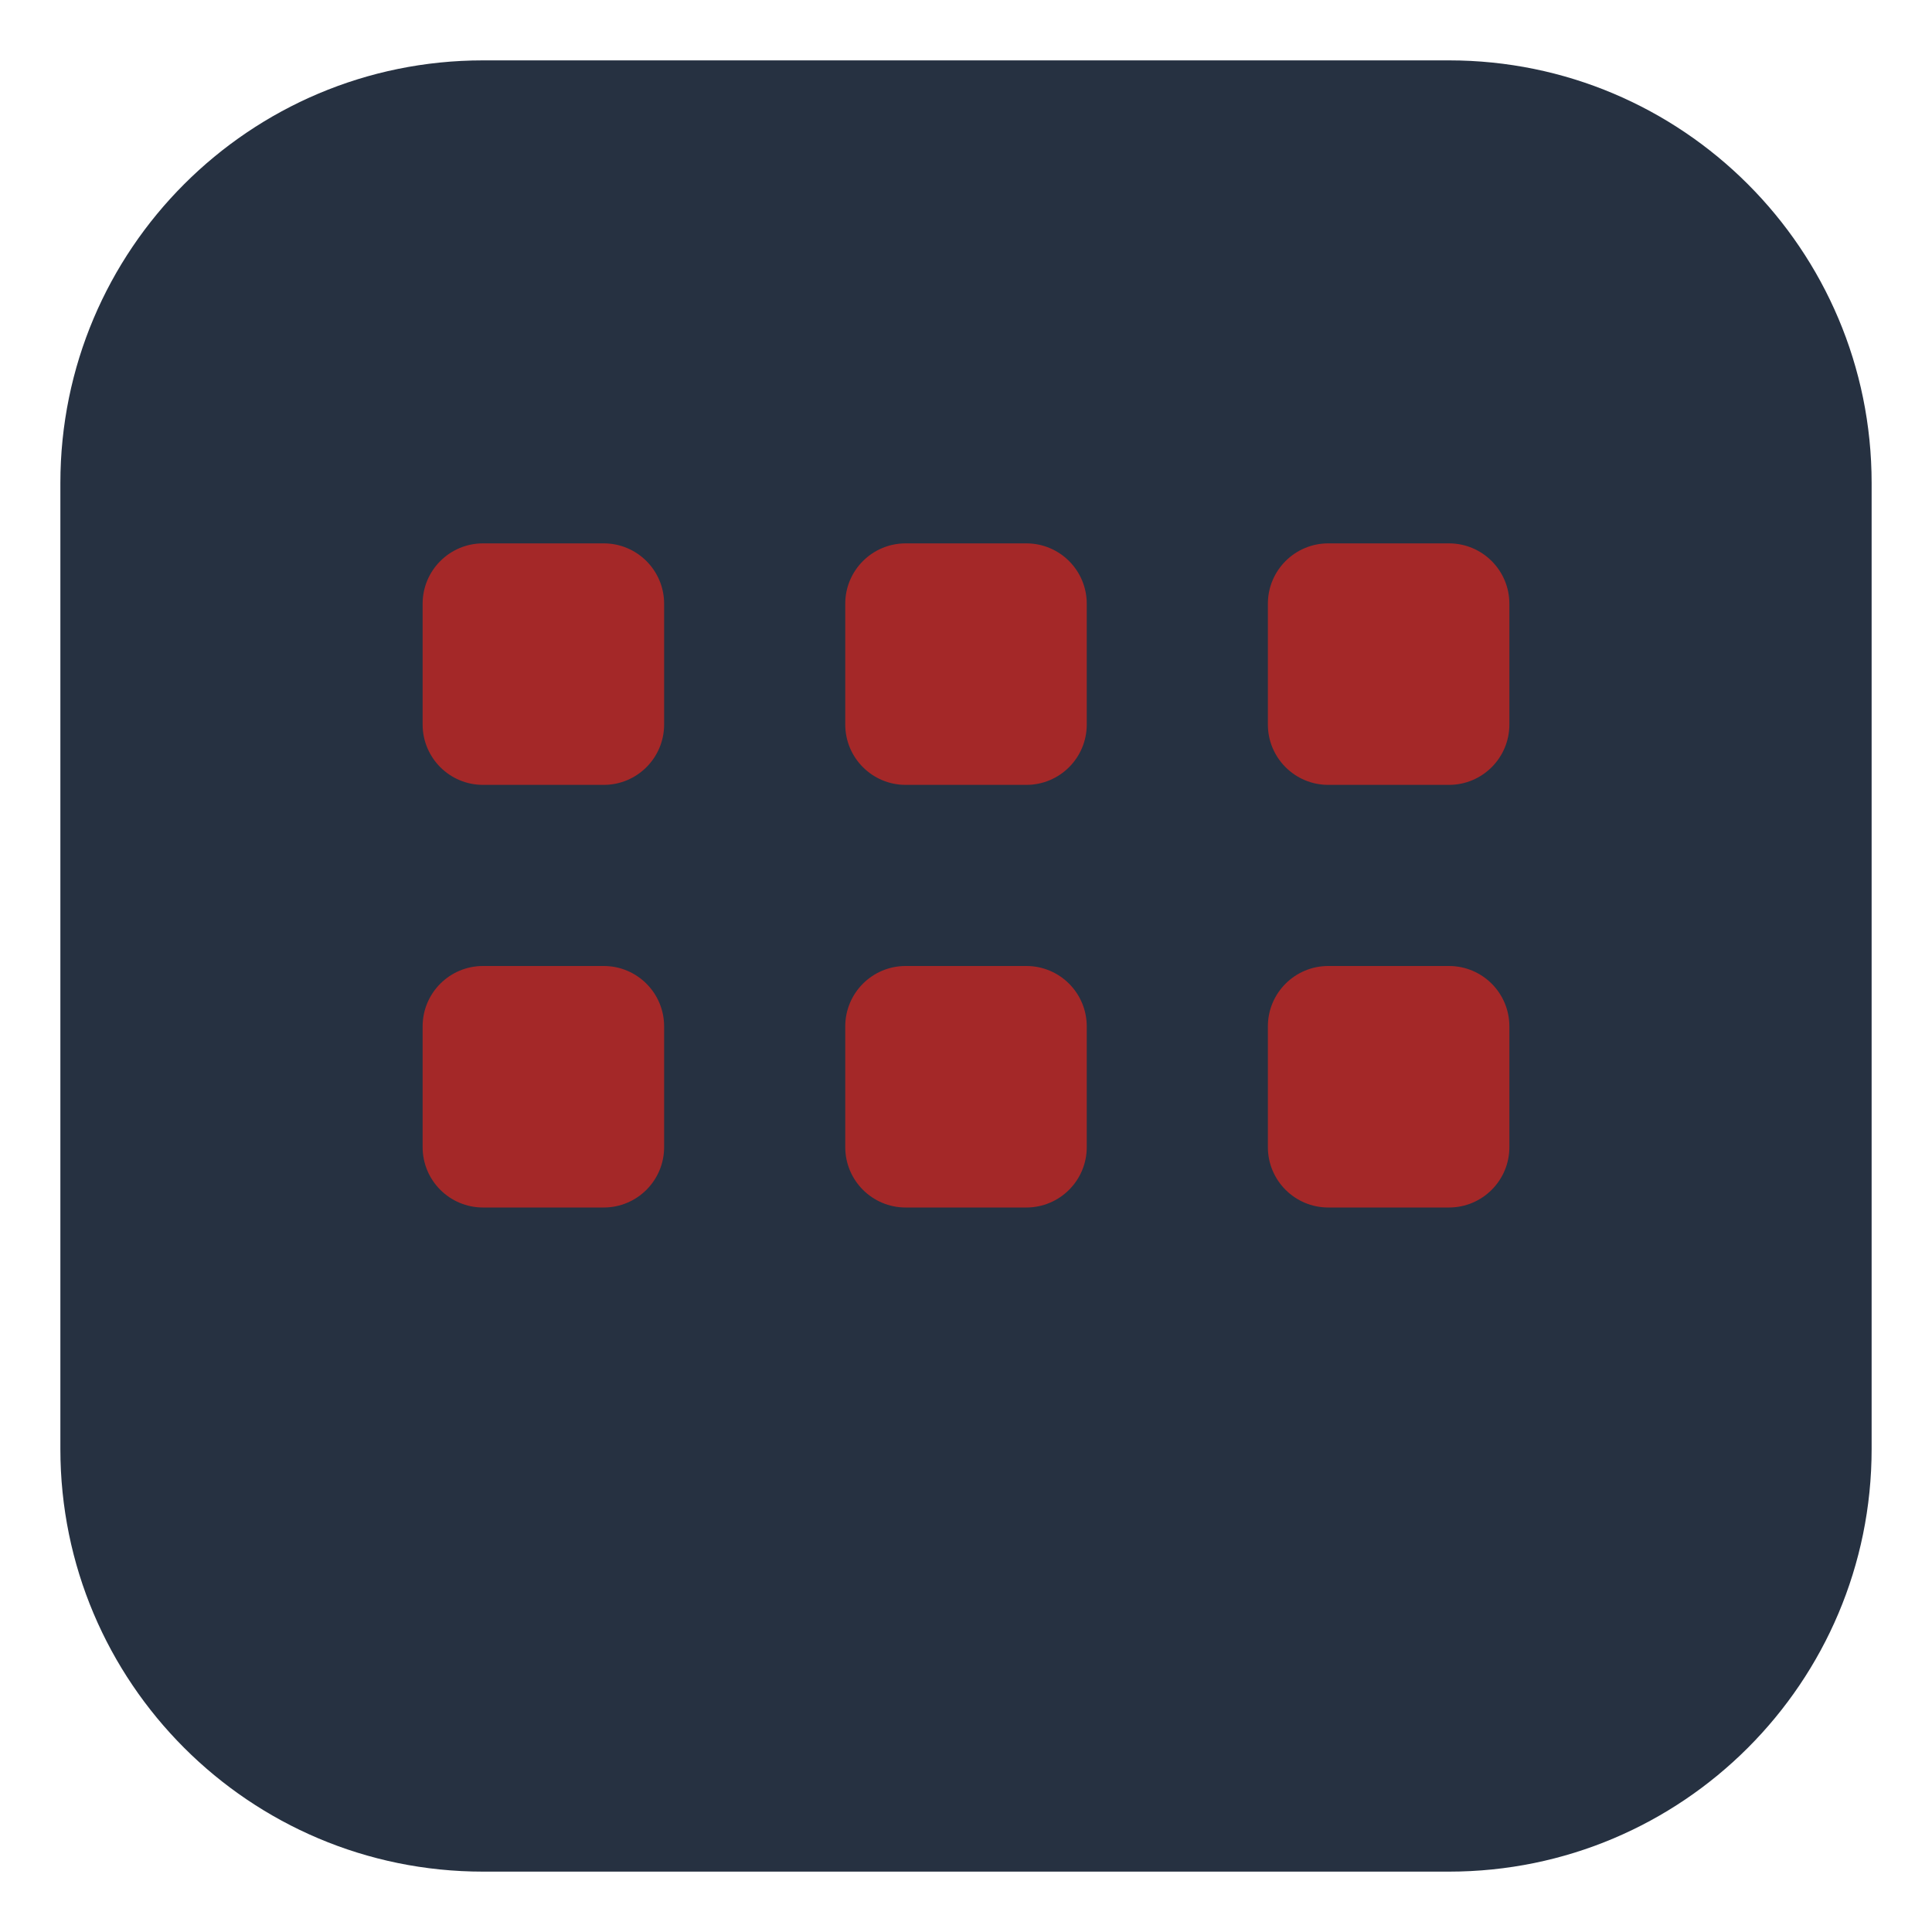
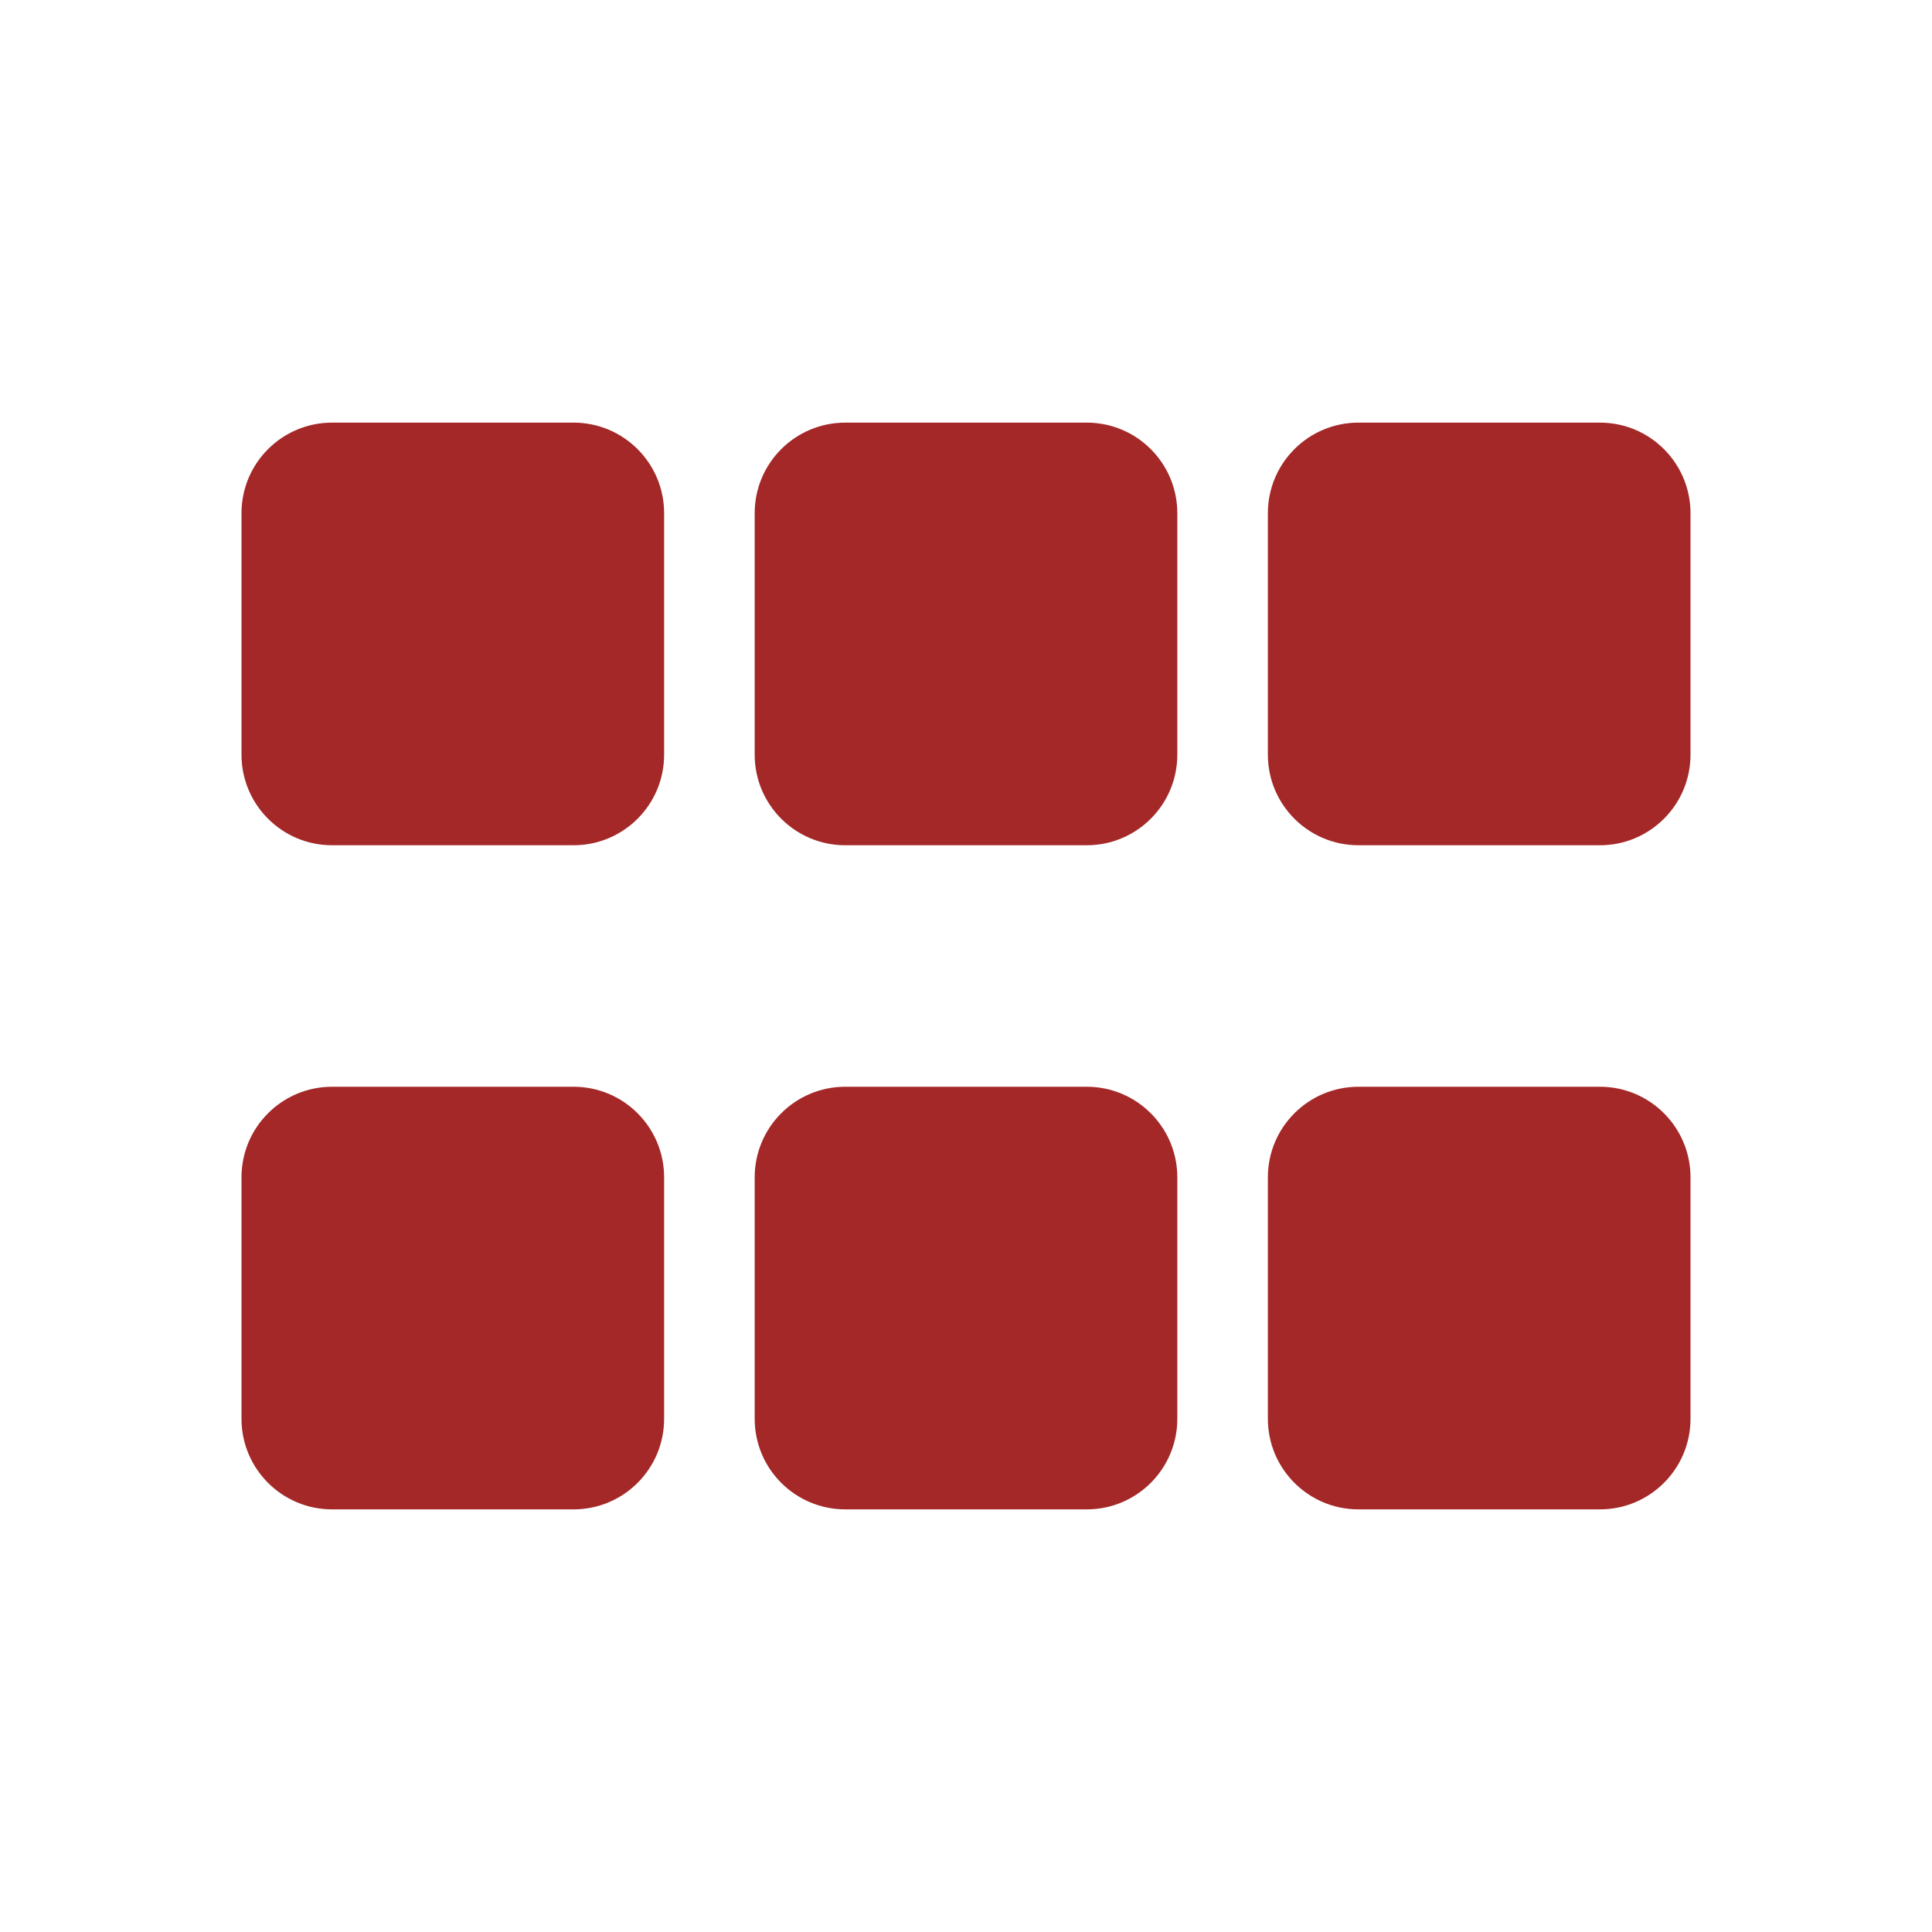
<svg xmlns="http://www.w3.org/2000/svg" viewBox="0 0 32 32" width="32" height="32" role="img" aria-label="BusyBar logo">
-   <rect x="1" y="1" width="30" height="30" rx="7" fill="#263141" />
  <g fill="#a42828">
-     <rect x="7" y="9" width="4" height="4" rx="1" />
-     <rect x="14" y="9" width="4" height="4" rx="1" />
-     <rect x="21" y="9" width="4" height="4" rx="1" />
-     <rect x="7" y="16" width="4" height="4" rx="1" />
-     <rect x="14" y="16" width="4" height="4" rx="1" />
-     <rect x="21" y="16" width="4" height="4" rx="1" />
+     <rect x="4" y="7" width="7" height="7" rx="1.5" />
+     <rect x="12.5" y="7" width="7" height="7" rx="1.5" />
+     <rect x="21" y="7" width="7" height="7" rx="1.5" />
+     <rect x="4" y="18" width="7" height="7" rx="1.5" />
+     <rect x="12.5" y="18" width="7" height="7" rx="1.5" />
+     <rect x="21" y="18" width="7" height="7" rx="1.5" />
  </g>
</svg>
